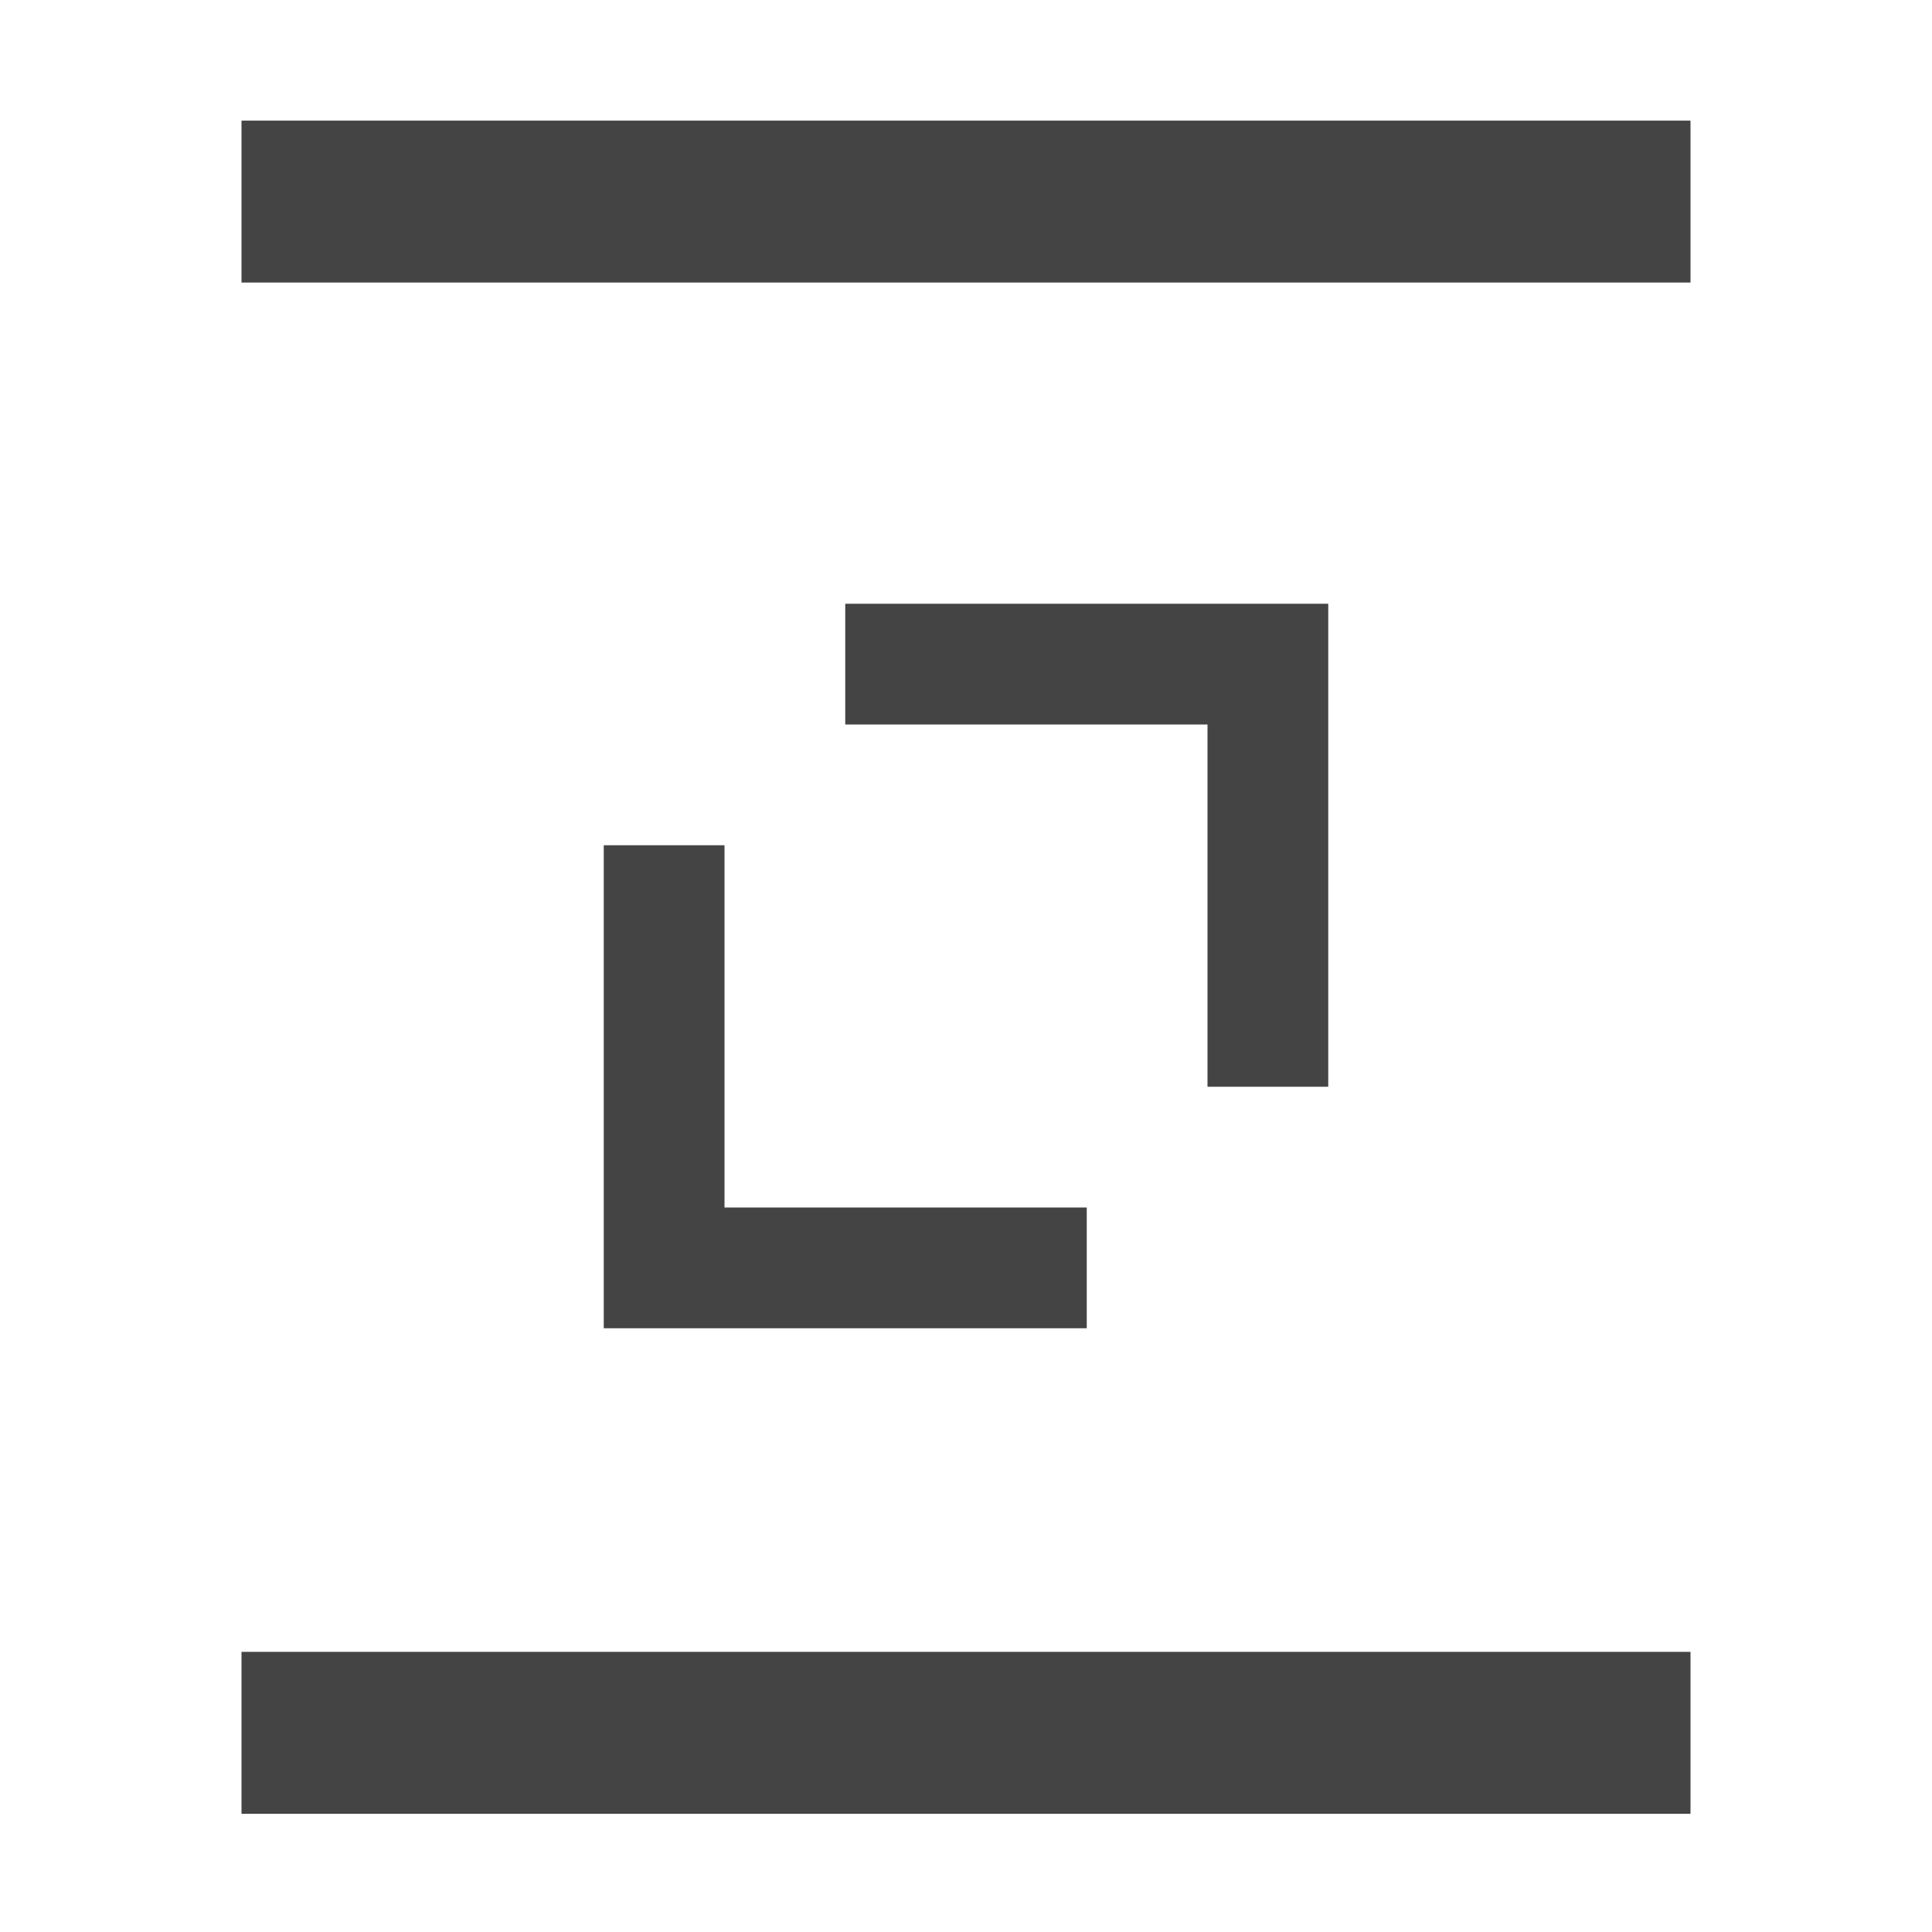
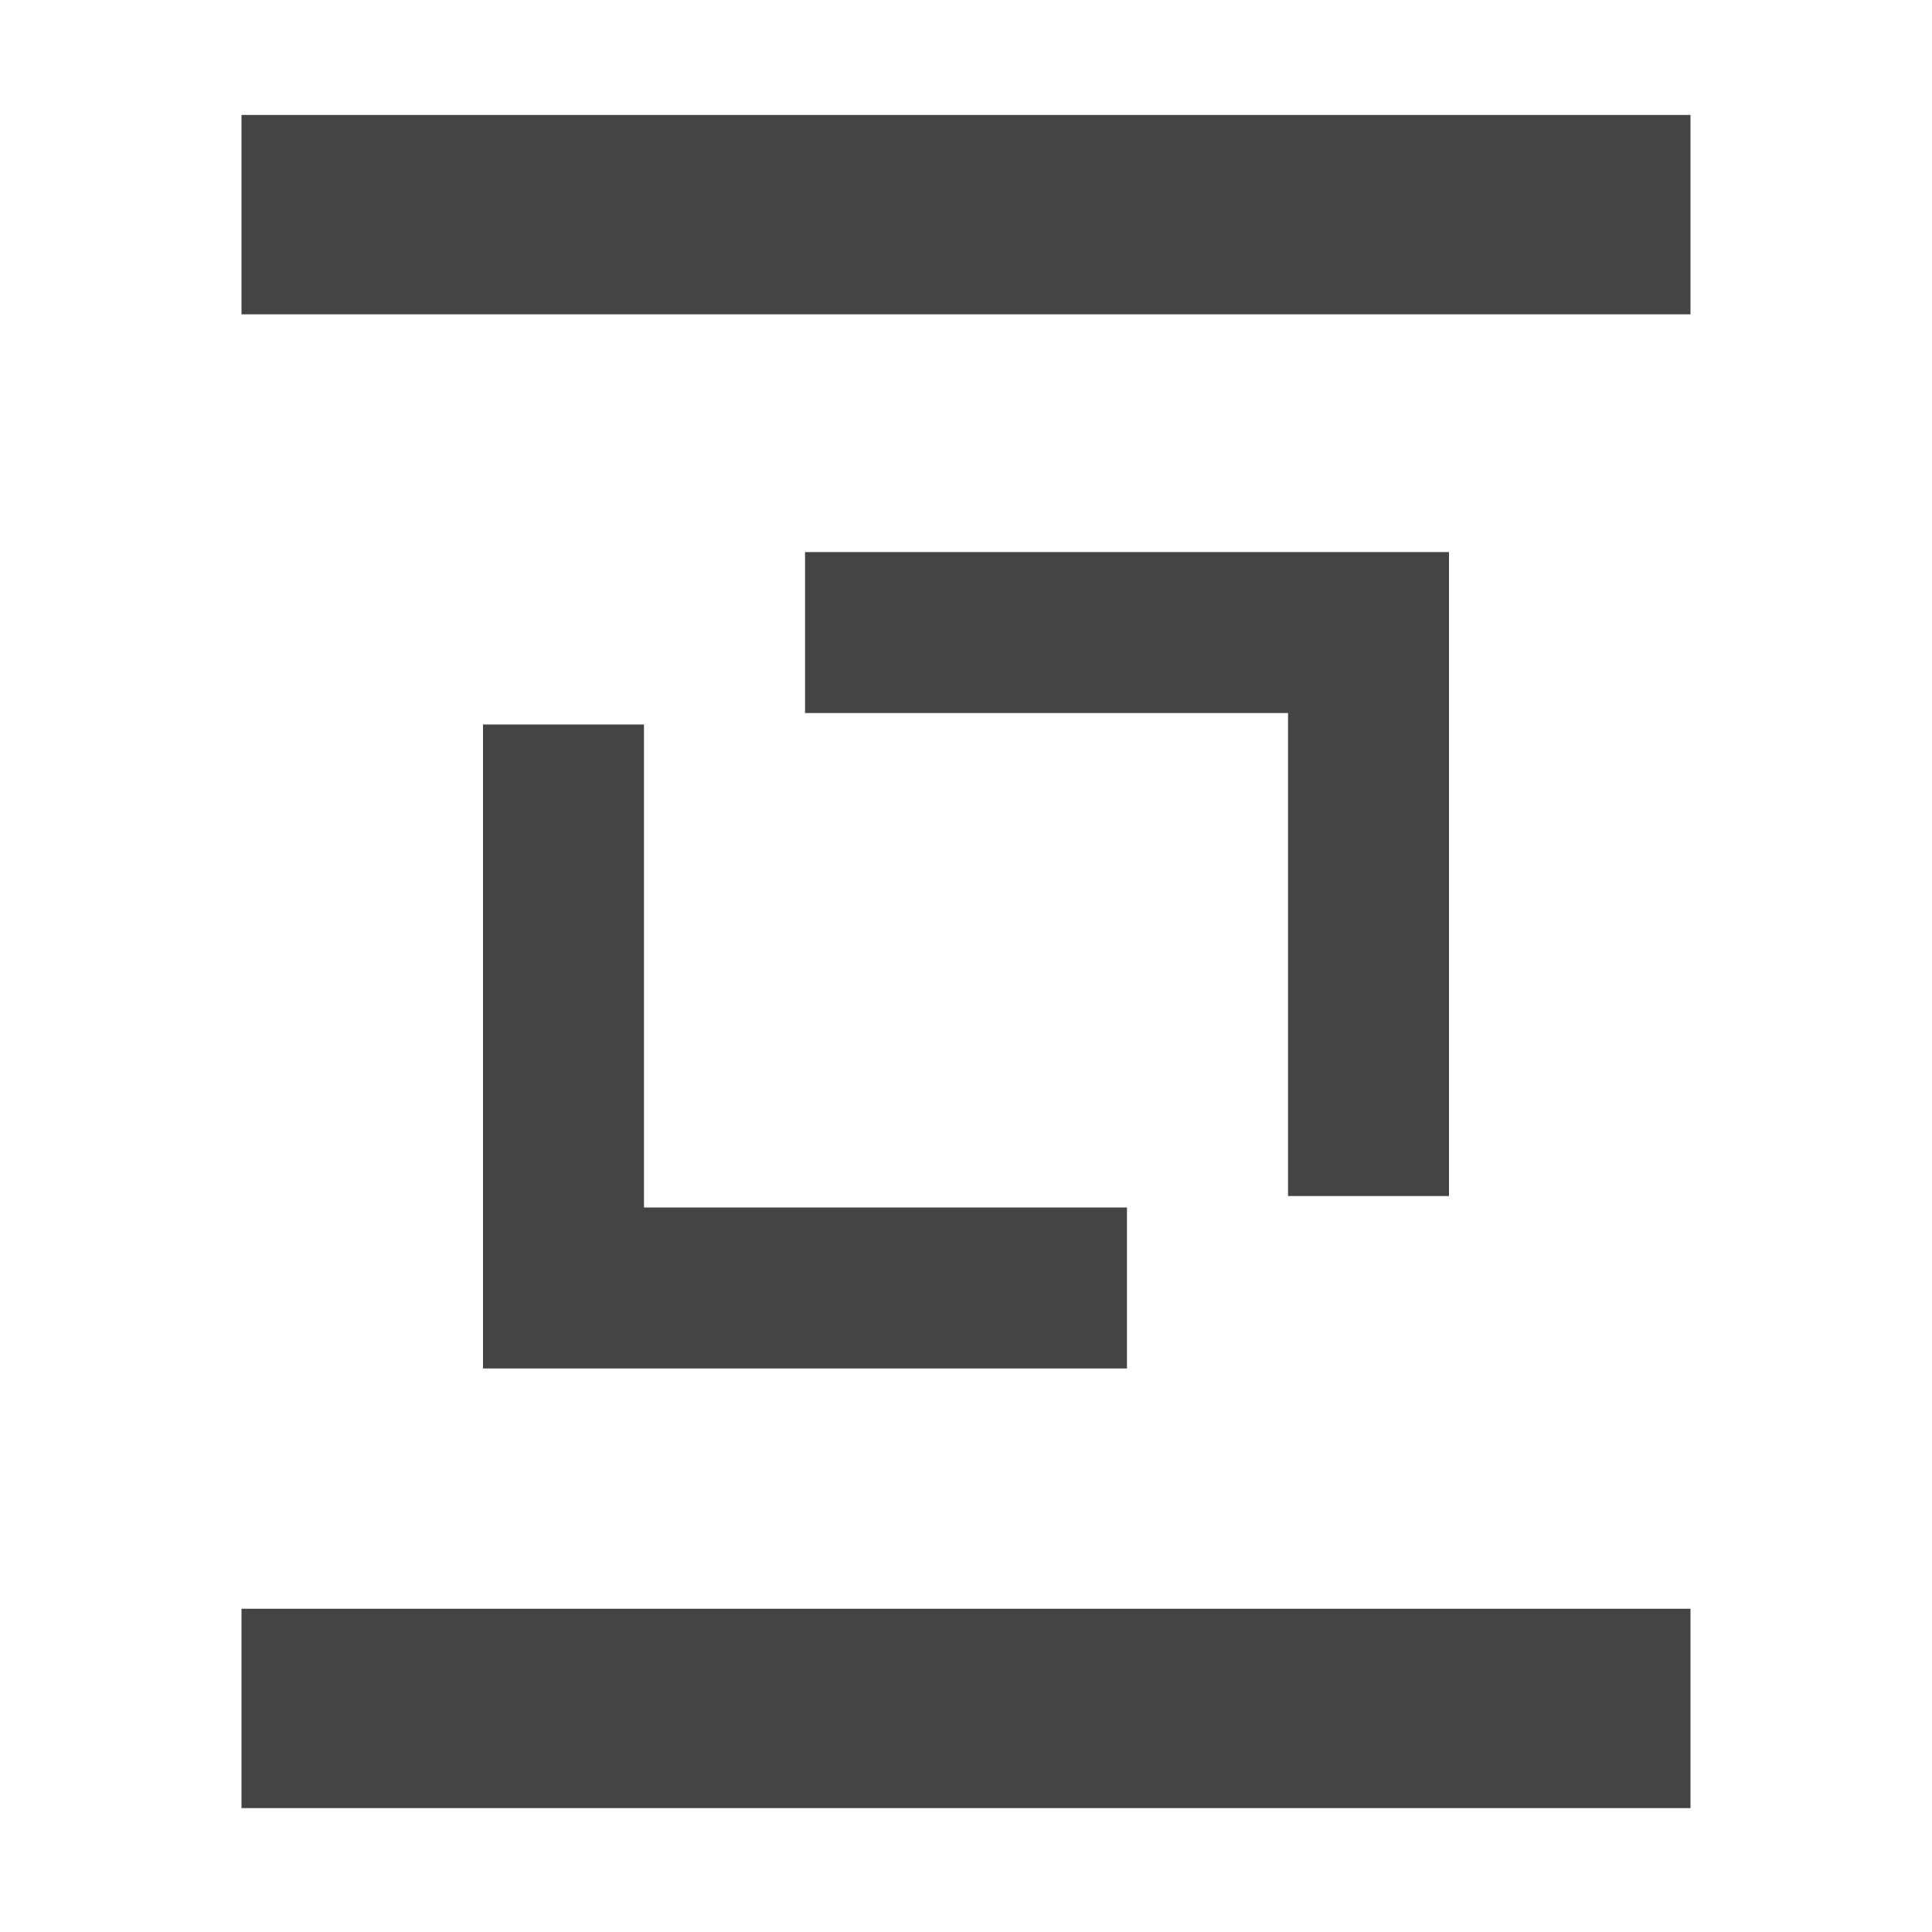
<svg xmlns="http://www.w3.org/2000/svg" version="1" viewBox="0 0 16 16" enable-background="new 0 0 48 48" id="svg12" width="16" height="16">
  <defs id="defs16">
    </defs>
-   <rect style="opacity:1;fill:#444444;fill-opacity:1;stroke:none;stroke-width:1.238;stroke-linecap:square;stroke-linejoin:miter;stroke-miterlimit:4;stroke-dasharray:none;stroke-opacity:1" id="rect823" width="12" height="1.341" x="2" y="0.999" />
-   <rect y="13.68" x="2" height="1.341" width="12" id="rect825" style="opacity:1;fill:#444444;fill-opacity:1;stroke:none;stroke-width:1.238;stroke-linecap:square;stroke-linejoin:miter;stroke-miterlimit:4;stroke-dasharray:none;stroke-opacity:1" />
-   <path id="path817" d="m 7,5 v 1 H 10 v 3 h 1 v -4 z" style="opacity:1;fill:#444444;fill-opacity:1;stroke:none;stroke-width:0.119;stroke-miterlimit:4;stroke-dasharray:none;stroke-opacity:1" />
-   <path style="opacity:1;fill:#444444;fill-opacity:1;stroke:none;stroke-width:0.119;stroke-miterlimit:4;stroke-dasharray:none;stroke-opacity:1" d="M 5,7 H 6 V 10 h 3 v 1 H 5 Z" id="path819" />
+   <rect style="opacity:1;fill:#444444;fill-opacity:1;stroke:none;stroke-width:1.373;stroke-linecap:square;stroke-linejoin:miter;stroke-miterlimit:4;stroke-dasharray:none;stroke-opacity:1" id="rect823-3" width="12" height="1.651" x="2" y="0.952" />
+   <path id="path817-6" d="m 6.667,4.572 v 1.333 h 4 V 9.905 h 1.333 V 4.572 Z" style="opacity:1;fill:#444444;fill-opacity:1;stroke:none;stroke-width:0.159;stroke-miterlimit:4;stroke-dasharray:none;stroke-opacity:1" />
+   <path style="opacity:1;fill:#444444;fill-opacity:1;stroke:none;stroke-width:0.159;stroke-miterlimit:4;stroke-dasharray:none;stroke-opacity:1" d="m 4,6 h 1.333 v 4 h 4 v 1.333 H 4 Z" id="path819-7" />
+   <rect y="13.323" x="2" height="1.651" width="12" id="rect4520" style="opacity:1;fill:#444444;fill-opacity:1;stroke:none;stroke-width:1.373;stroke-linecap:square;stroke-linejoin:miter;stroke-miterlimit:4;stroke-dasharray:none;stroke-opacity:1" />
</svg>
